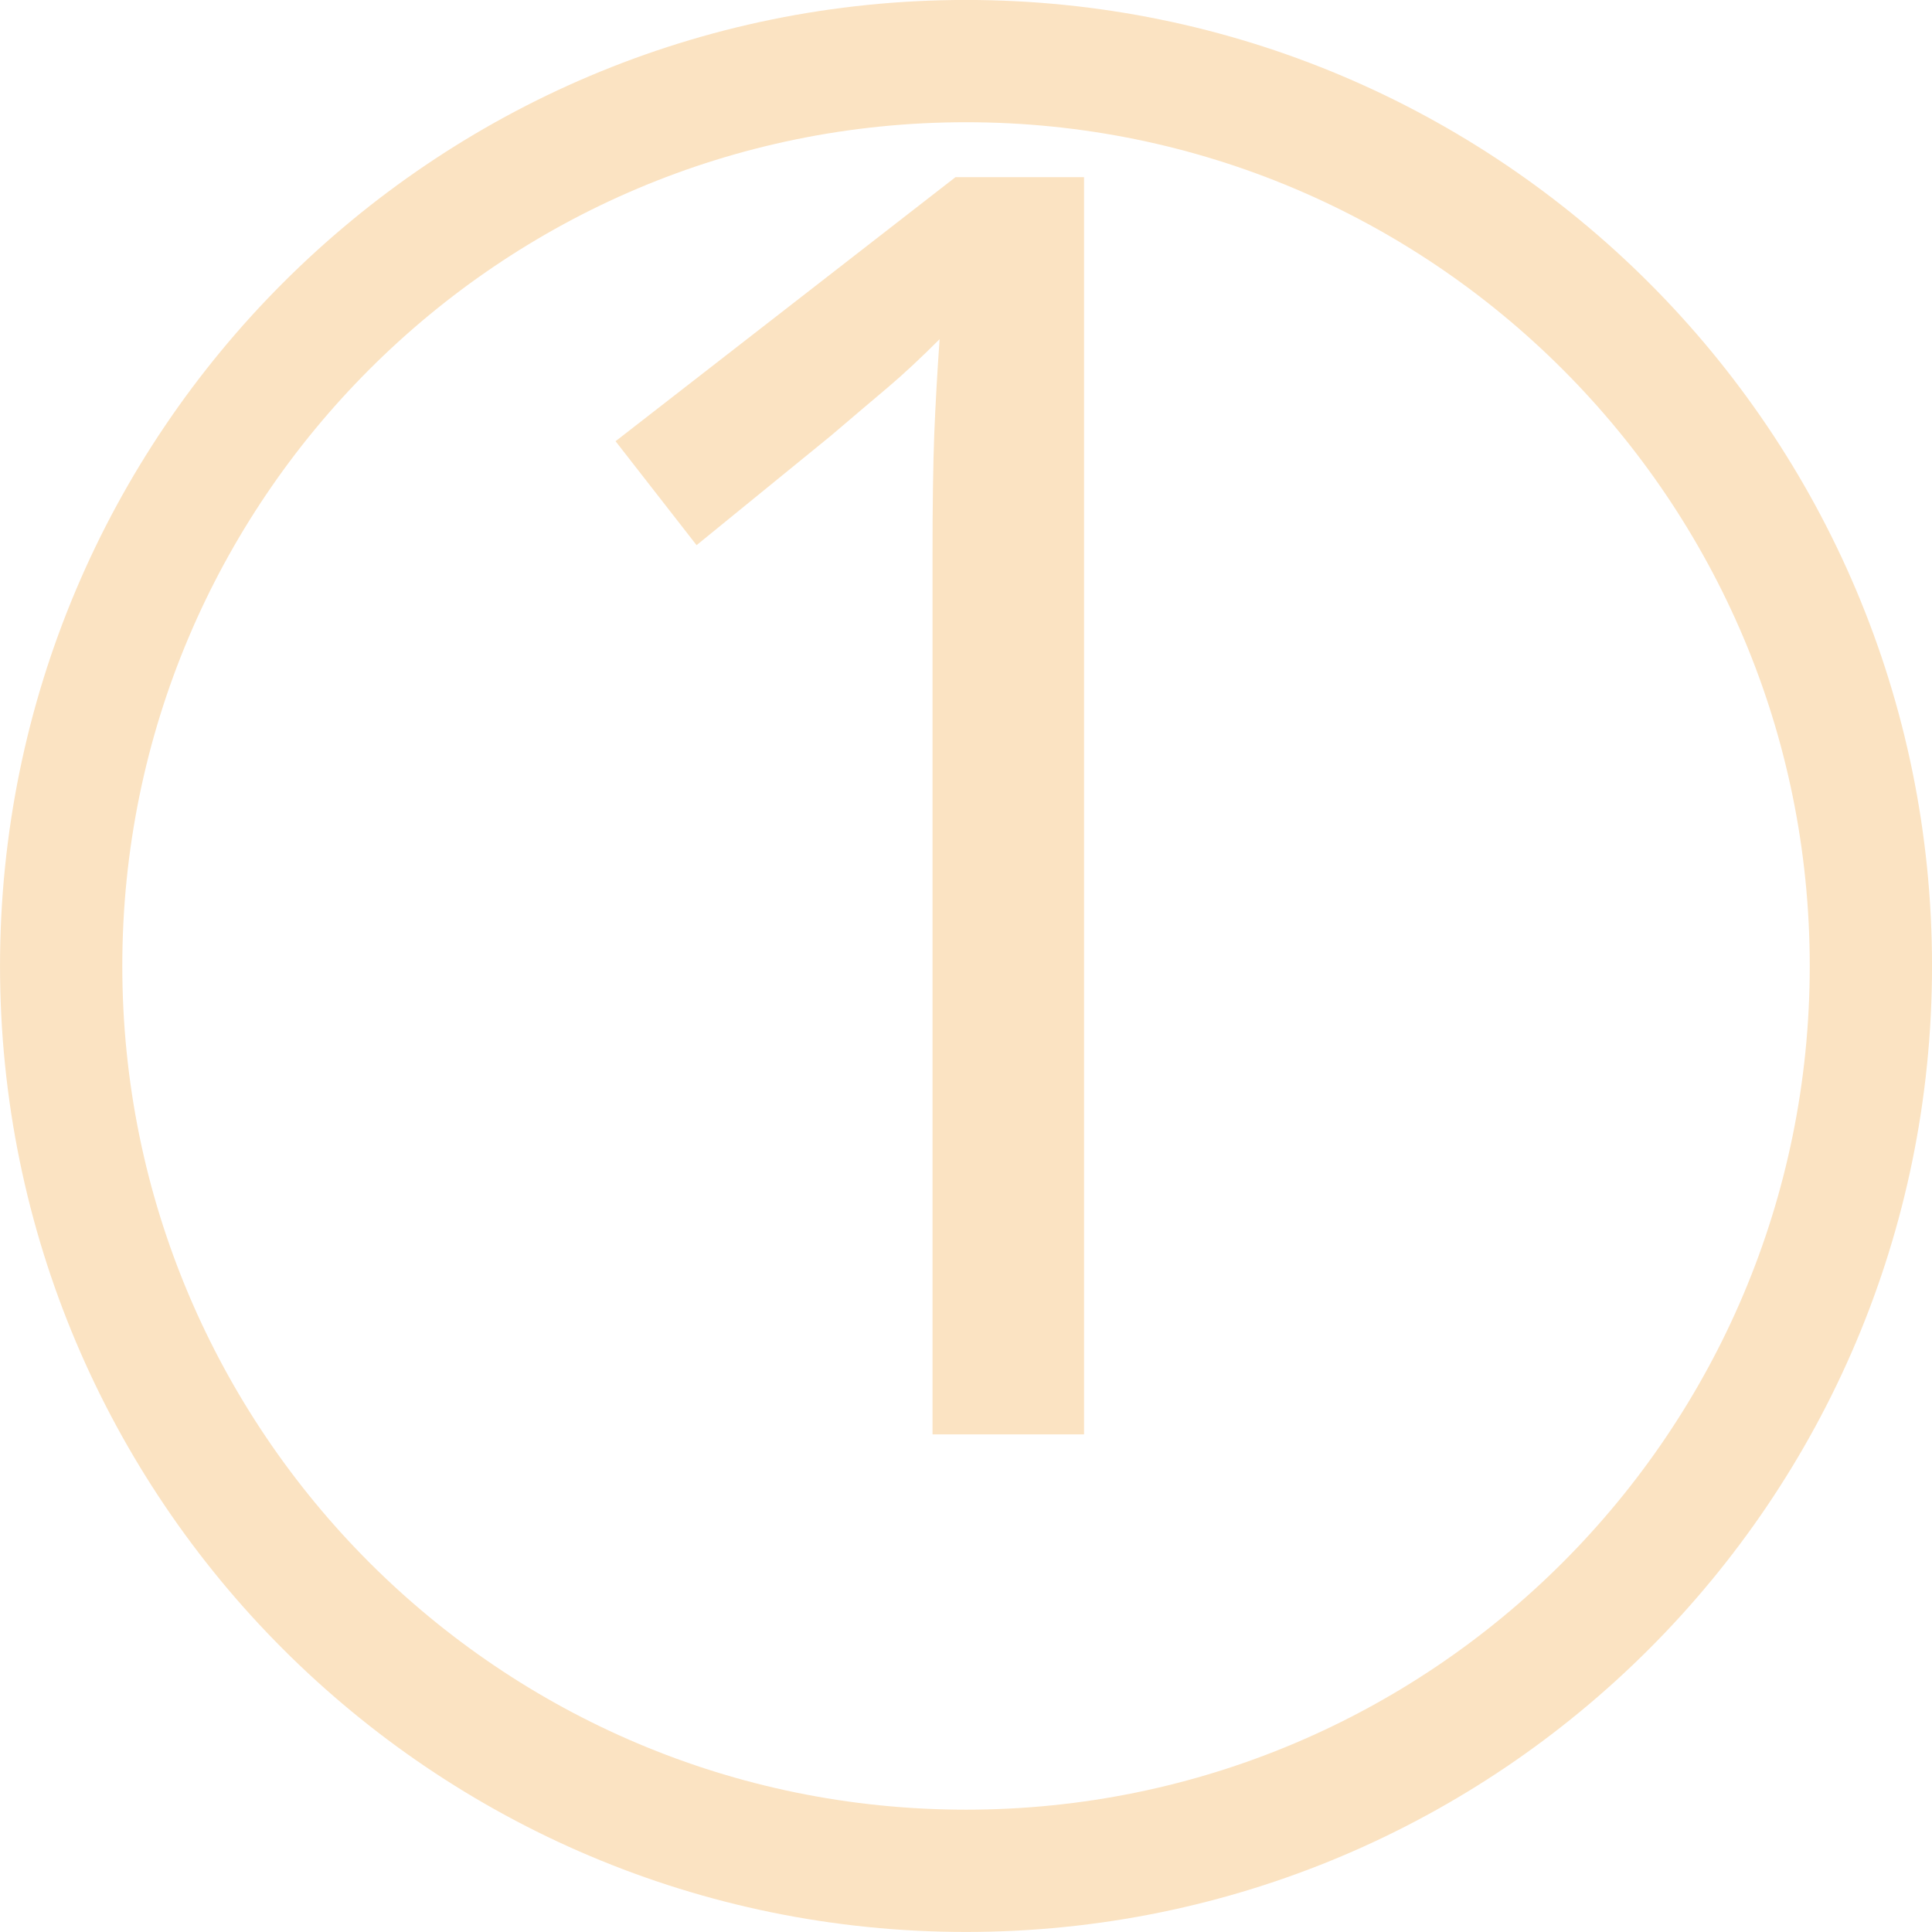
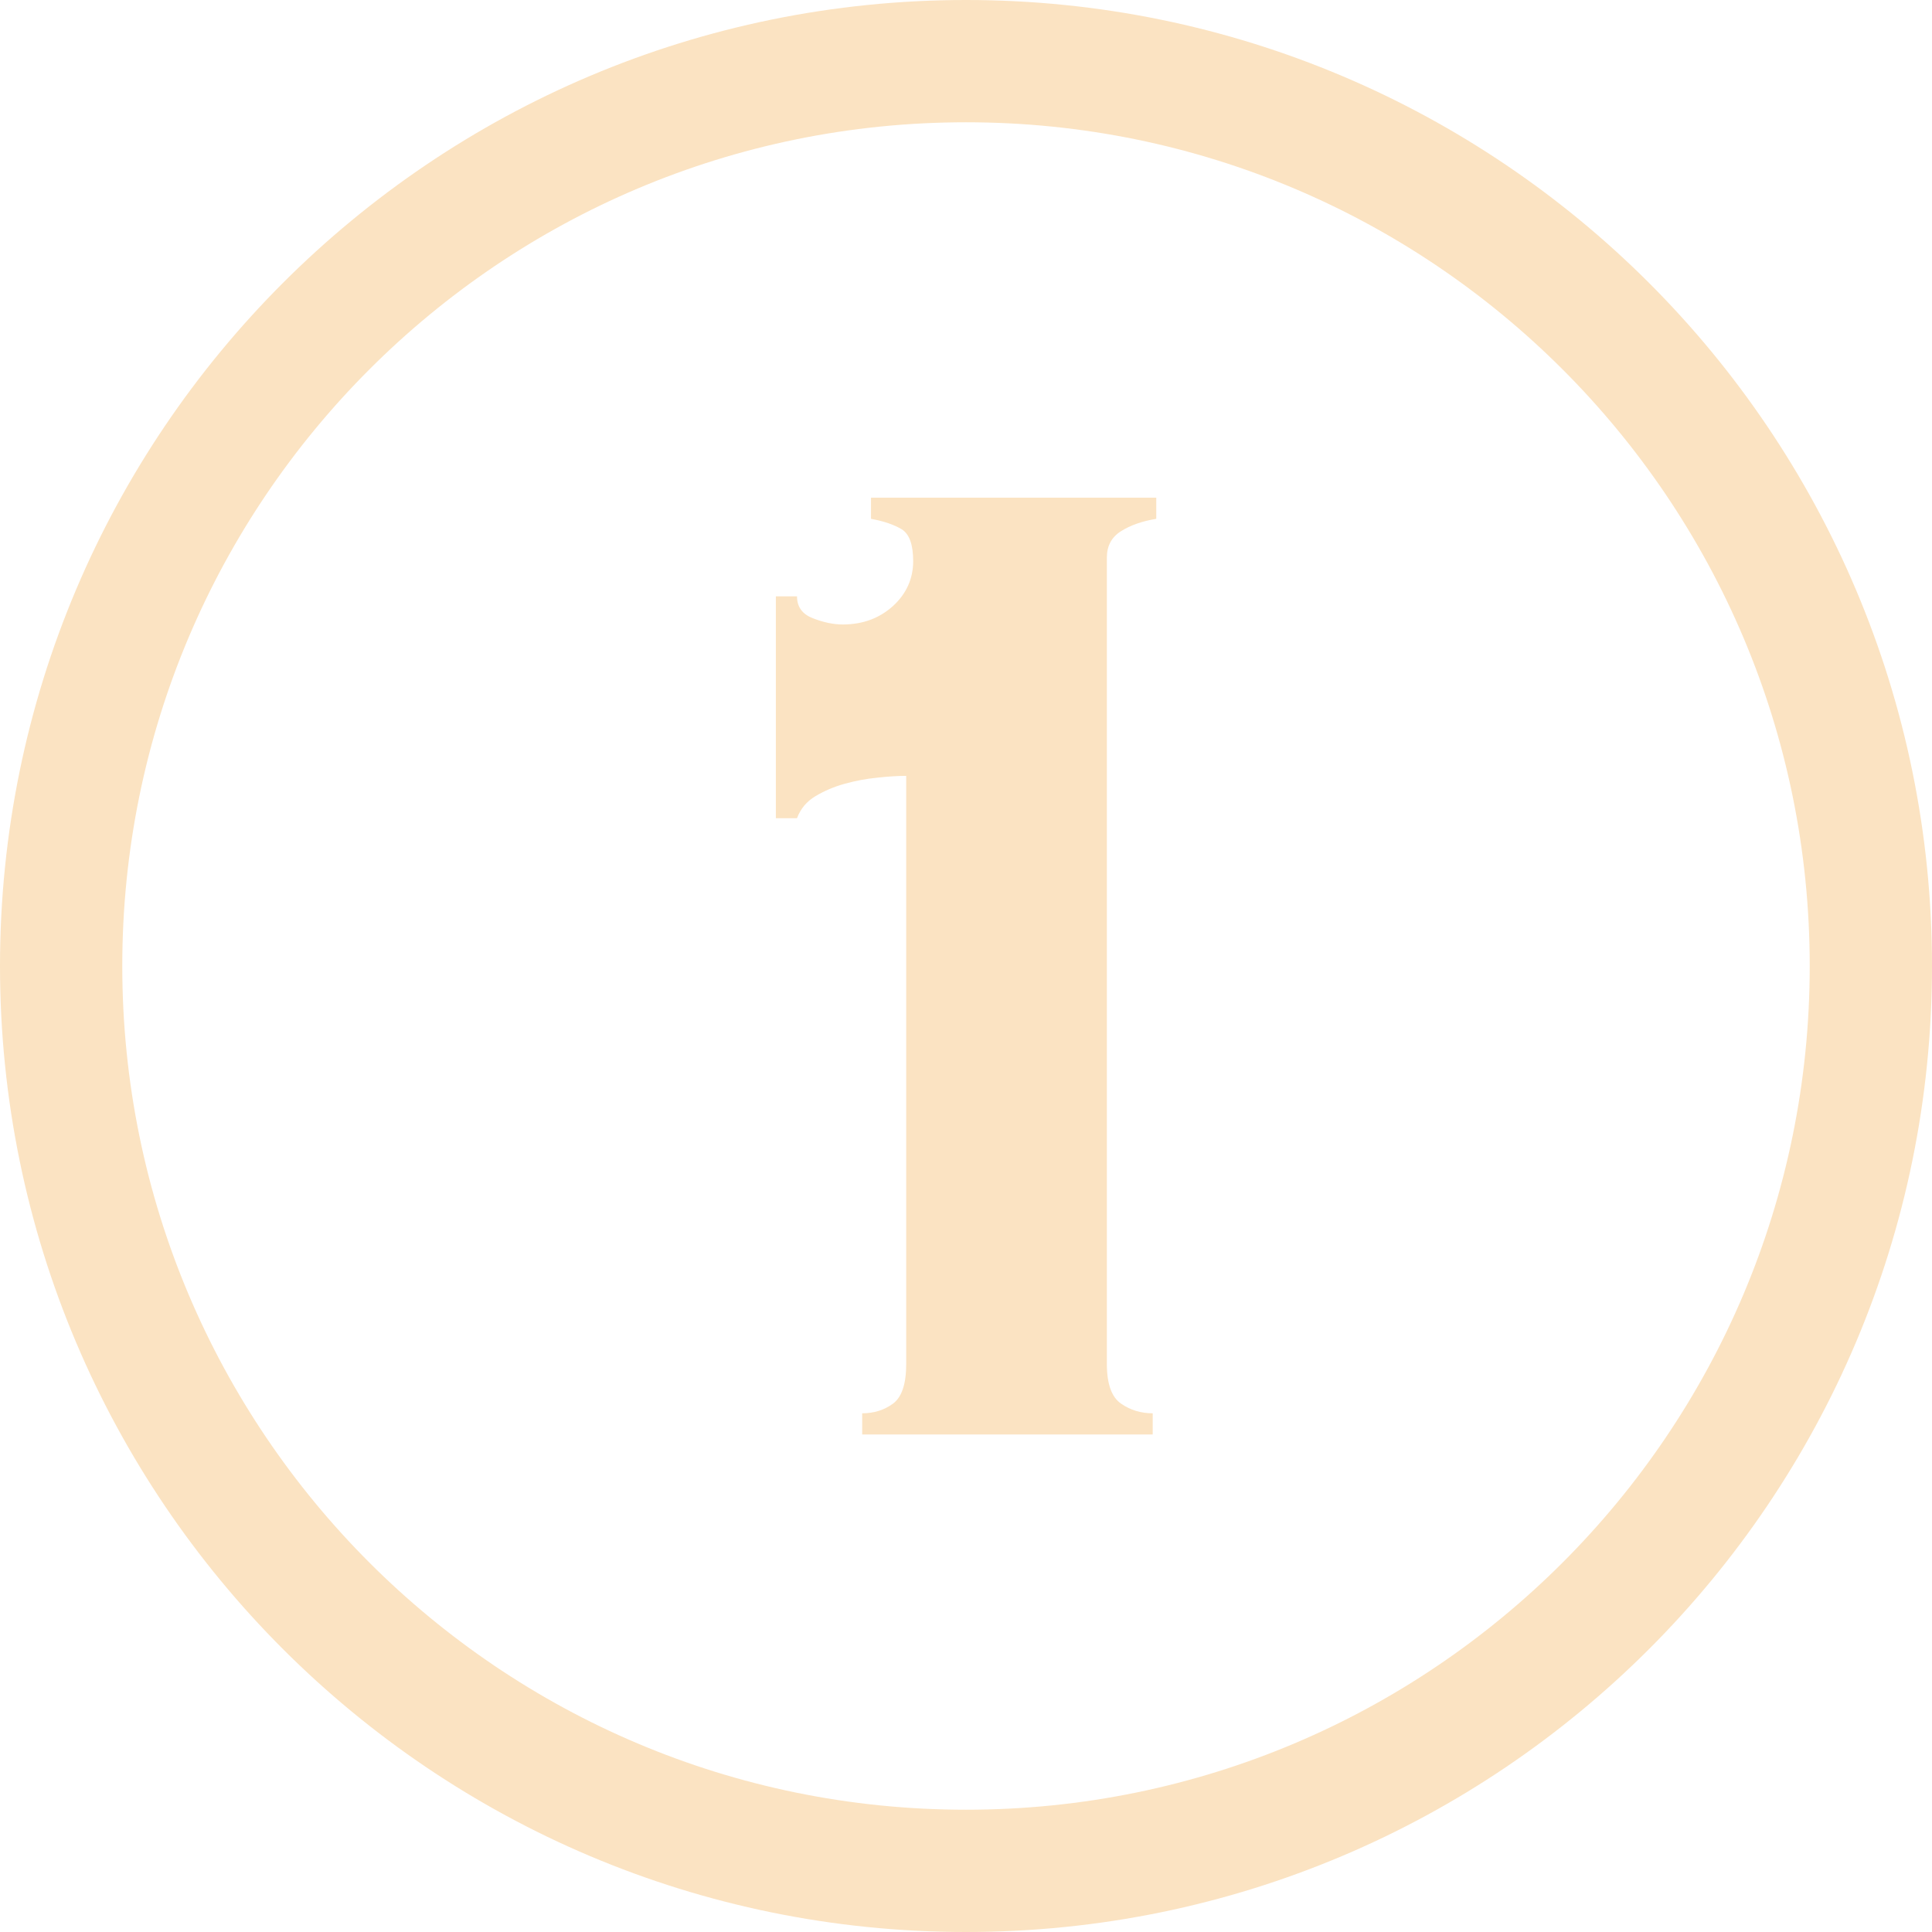
<svg xmlns="http://www.w3.org/2000/svg" width="100%" height="100%" viewBox="0 0 158 158" version="1.1" xml:space="preserve" style="fill-rule:evenodd;clip-rule:evenodd;stroke-linecap:round;stroke-linejoin:round;stroke-miterlimit:1;">
-   <g transform="matrix(1,0,0,1,-2139.06,-1925.03)">
-     <g transform="matrix(1,0,0,1,-125.938,-1.97375)">
-       <circle cx="2344" cy="2006" r="74" style="fill:none;stroke:rgb(251,227,194);stroke-width:10px;" />
-     </g>
-     <g transform="matrix(1,0,0,1,-43.8923,41.4417)">
-       <text x="2220.48px" y="2000.89px" style="font-family:'Copperplate';font-size:144px;fill:rgb(251,227,194);">1</text>
-     </g>
+   <g transform="matrix(1,0,0,1,-2265,-1927)">
+     <circle cx="2344" cy="2006" r="74" style="fill:none;stroke:rgb(251,227,194);stroke-width:10px;" />
+   </g>
+   <g transform="matrix(1,0,0,1,-2182.95,-1883.58)">
+     <path d="M2253.46,1999.16C2254.42,1999.16 2255.26,1998.9 2255.98,1998.37C2256.7,1997.84 2257.06,1996.76 2257.06,1995.13L2257.06,1947.03C2256.39,1947.03 2255.59,1947.08 2254.68,1947.18C2253.77,1947.27 2252.88,1947.44 2252.02,1947.68C2251.15,1947.92 2250.36,1948.26 2249.64,1948.69C2248.92,1949.12 2248.42,1949.72 2248.13,1950.49L2246.4,1950.49L2246.4,1932.35L2248.13,1932.35C2248.13,1933.21 2248.56,1933.81 2249.43,1934.14C2250.29,1934.48 2251.11,1934.65 2251.87,1934.65C2253.51,1934.65 2254.87,1934.14 2255.98,1933.14C2257.08,1932.13 2257.63,1930.9 2257.63,1929.47C2257.63,1928.12 2257.32,1927.26 2256.7,1926.87C2256.07,1926.49 2255.23,1926.2 2254.18,1926.01L2254.18,1924.28L2277.51,1924.28L2277.51,1926.01C2276.35,1926.2 2275.39,1926.54 2274.63,1927.02C2273.86,1927.5 2273.47,1928.22 2273.47,1929.18L2273.47,1995.13C2273.47,1996.76 2273.86,1997.84 2274.63,1998.37C2275.39,1998.9 2276.26,1999.16 2277.22,1999.16L2277.22,2000.89L2253.46,2000.89L2253.46,1999.16Z" style="fill:rgb(251,227,194);fill-rule:nonzero;" />
  </g>
</svg>
